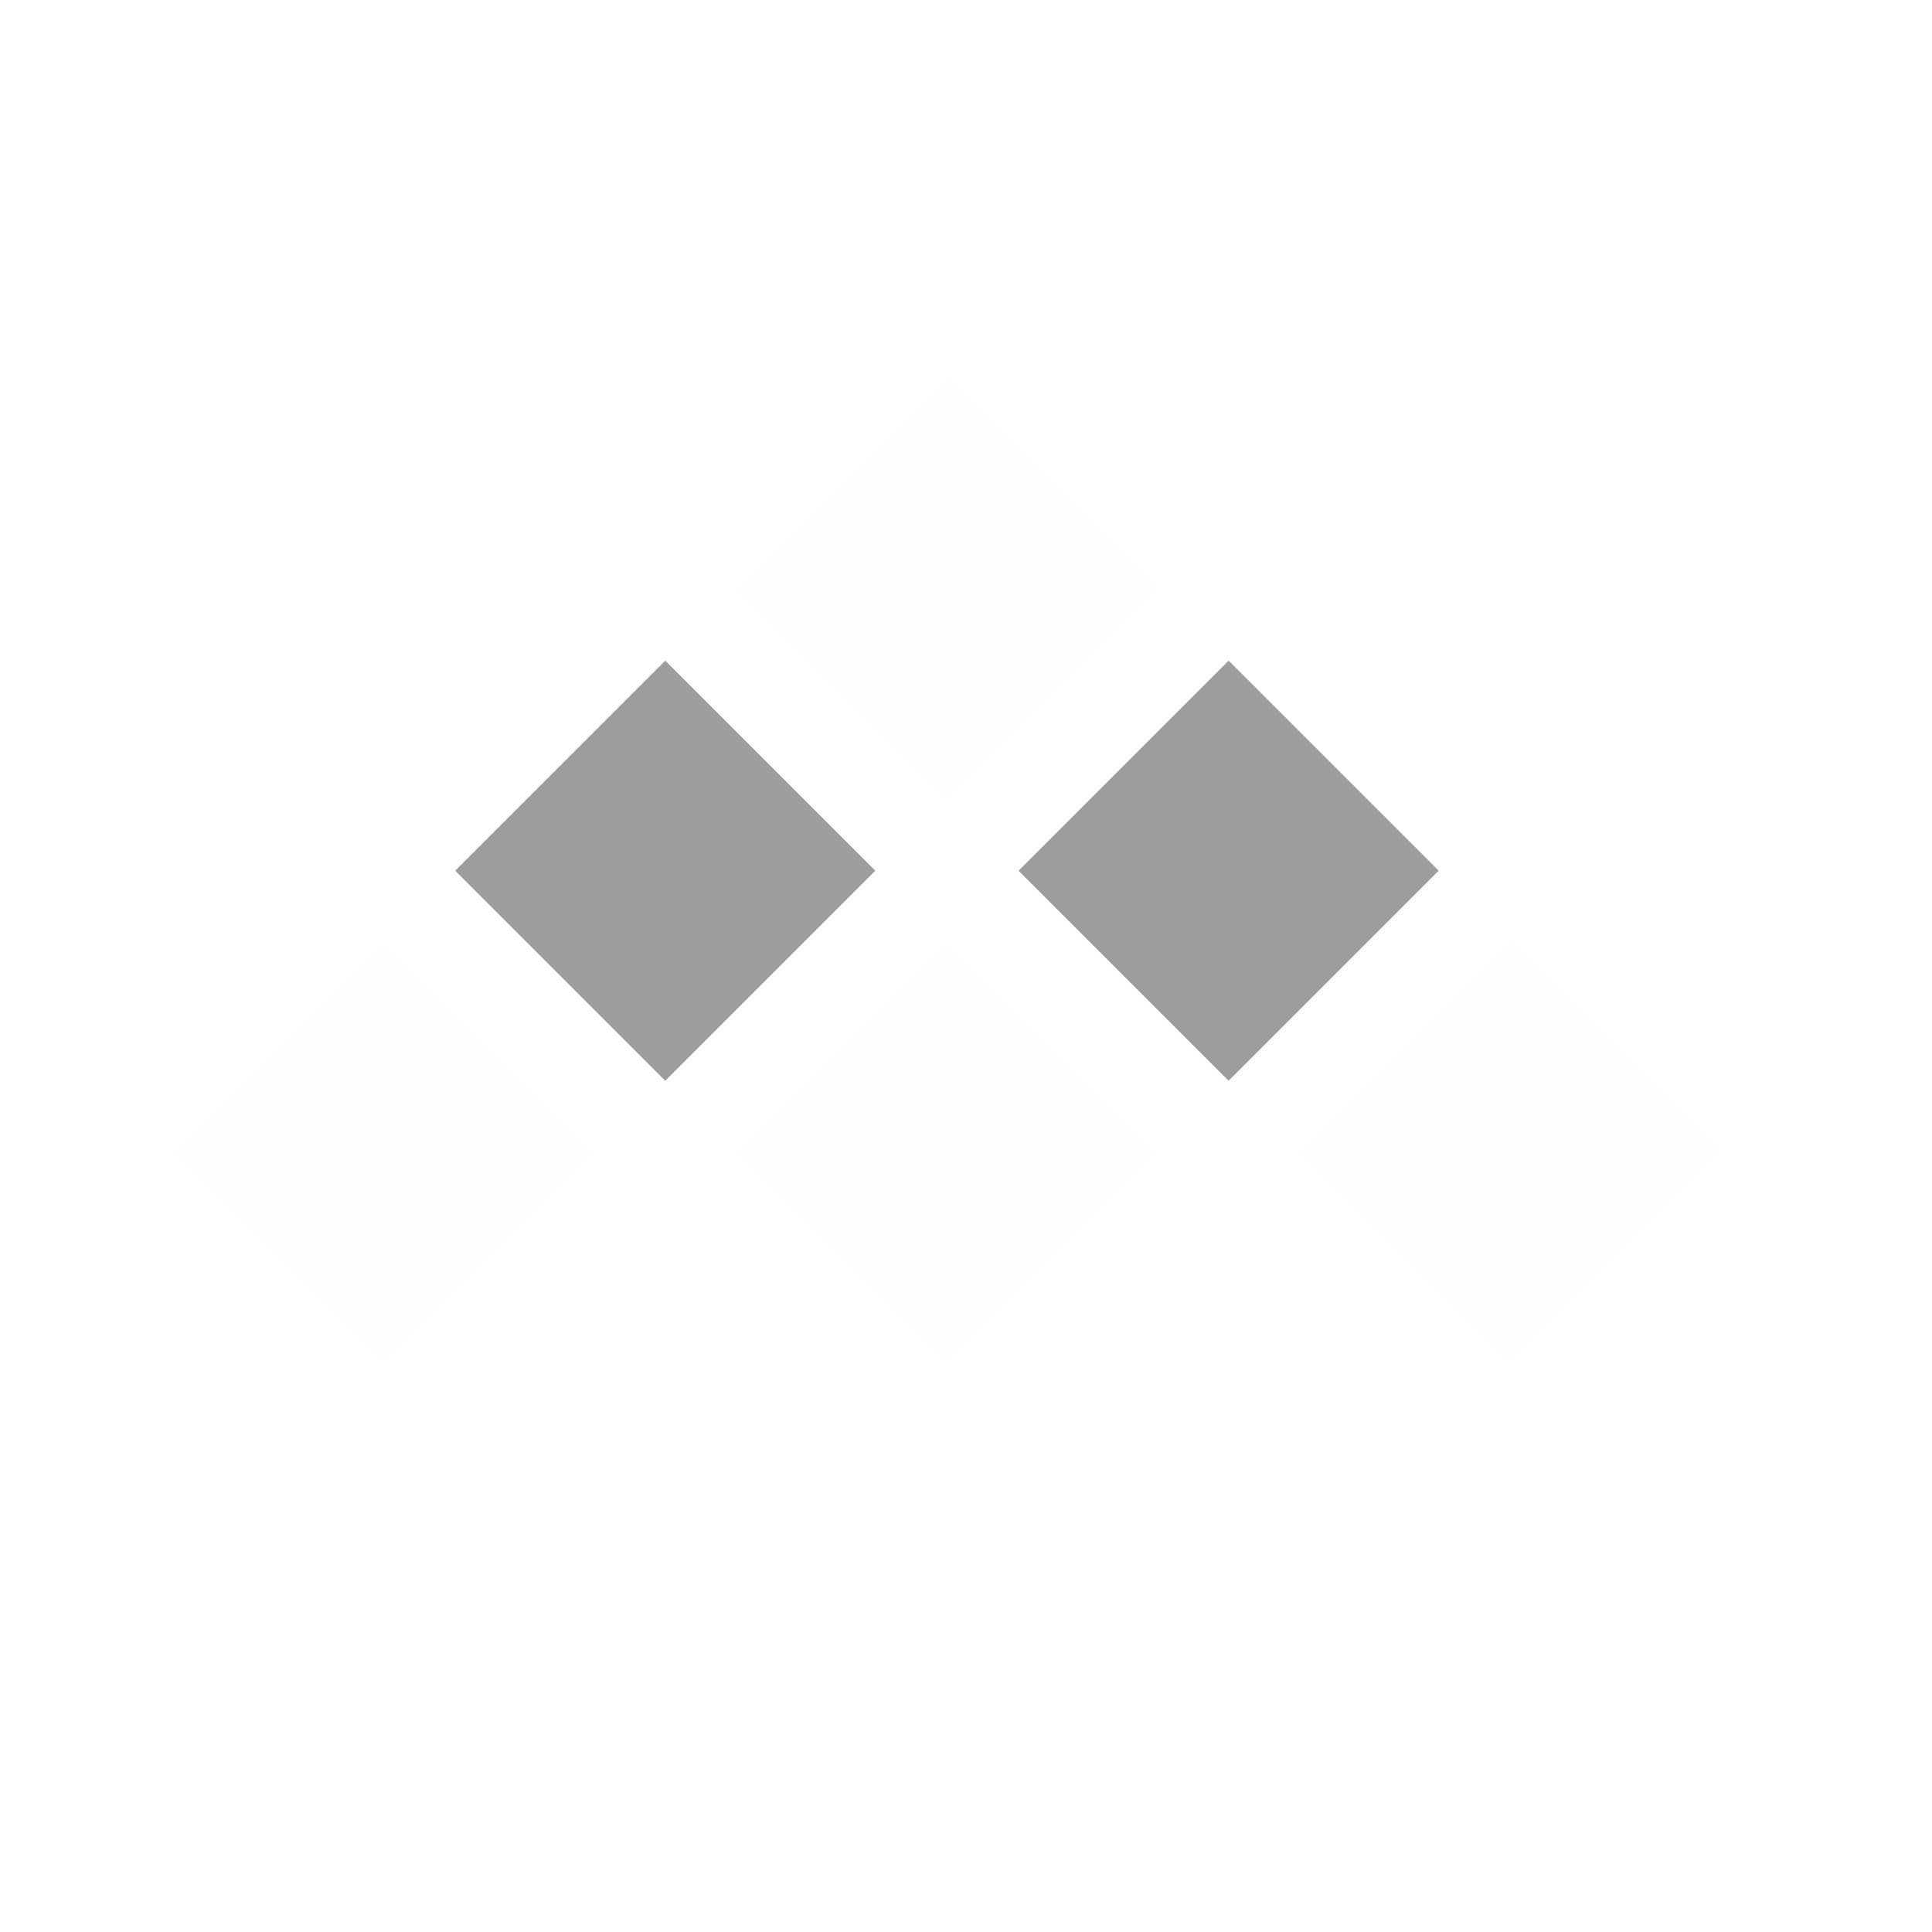
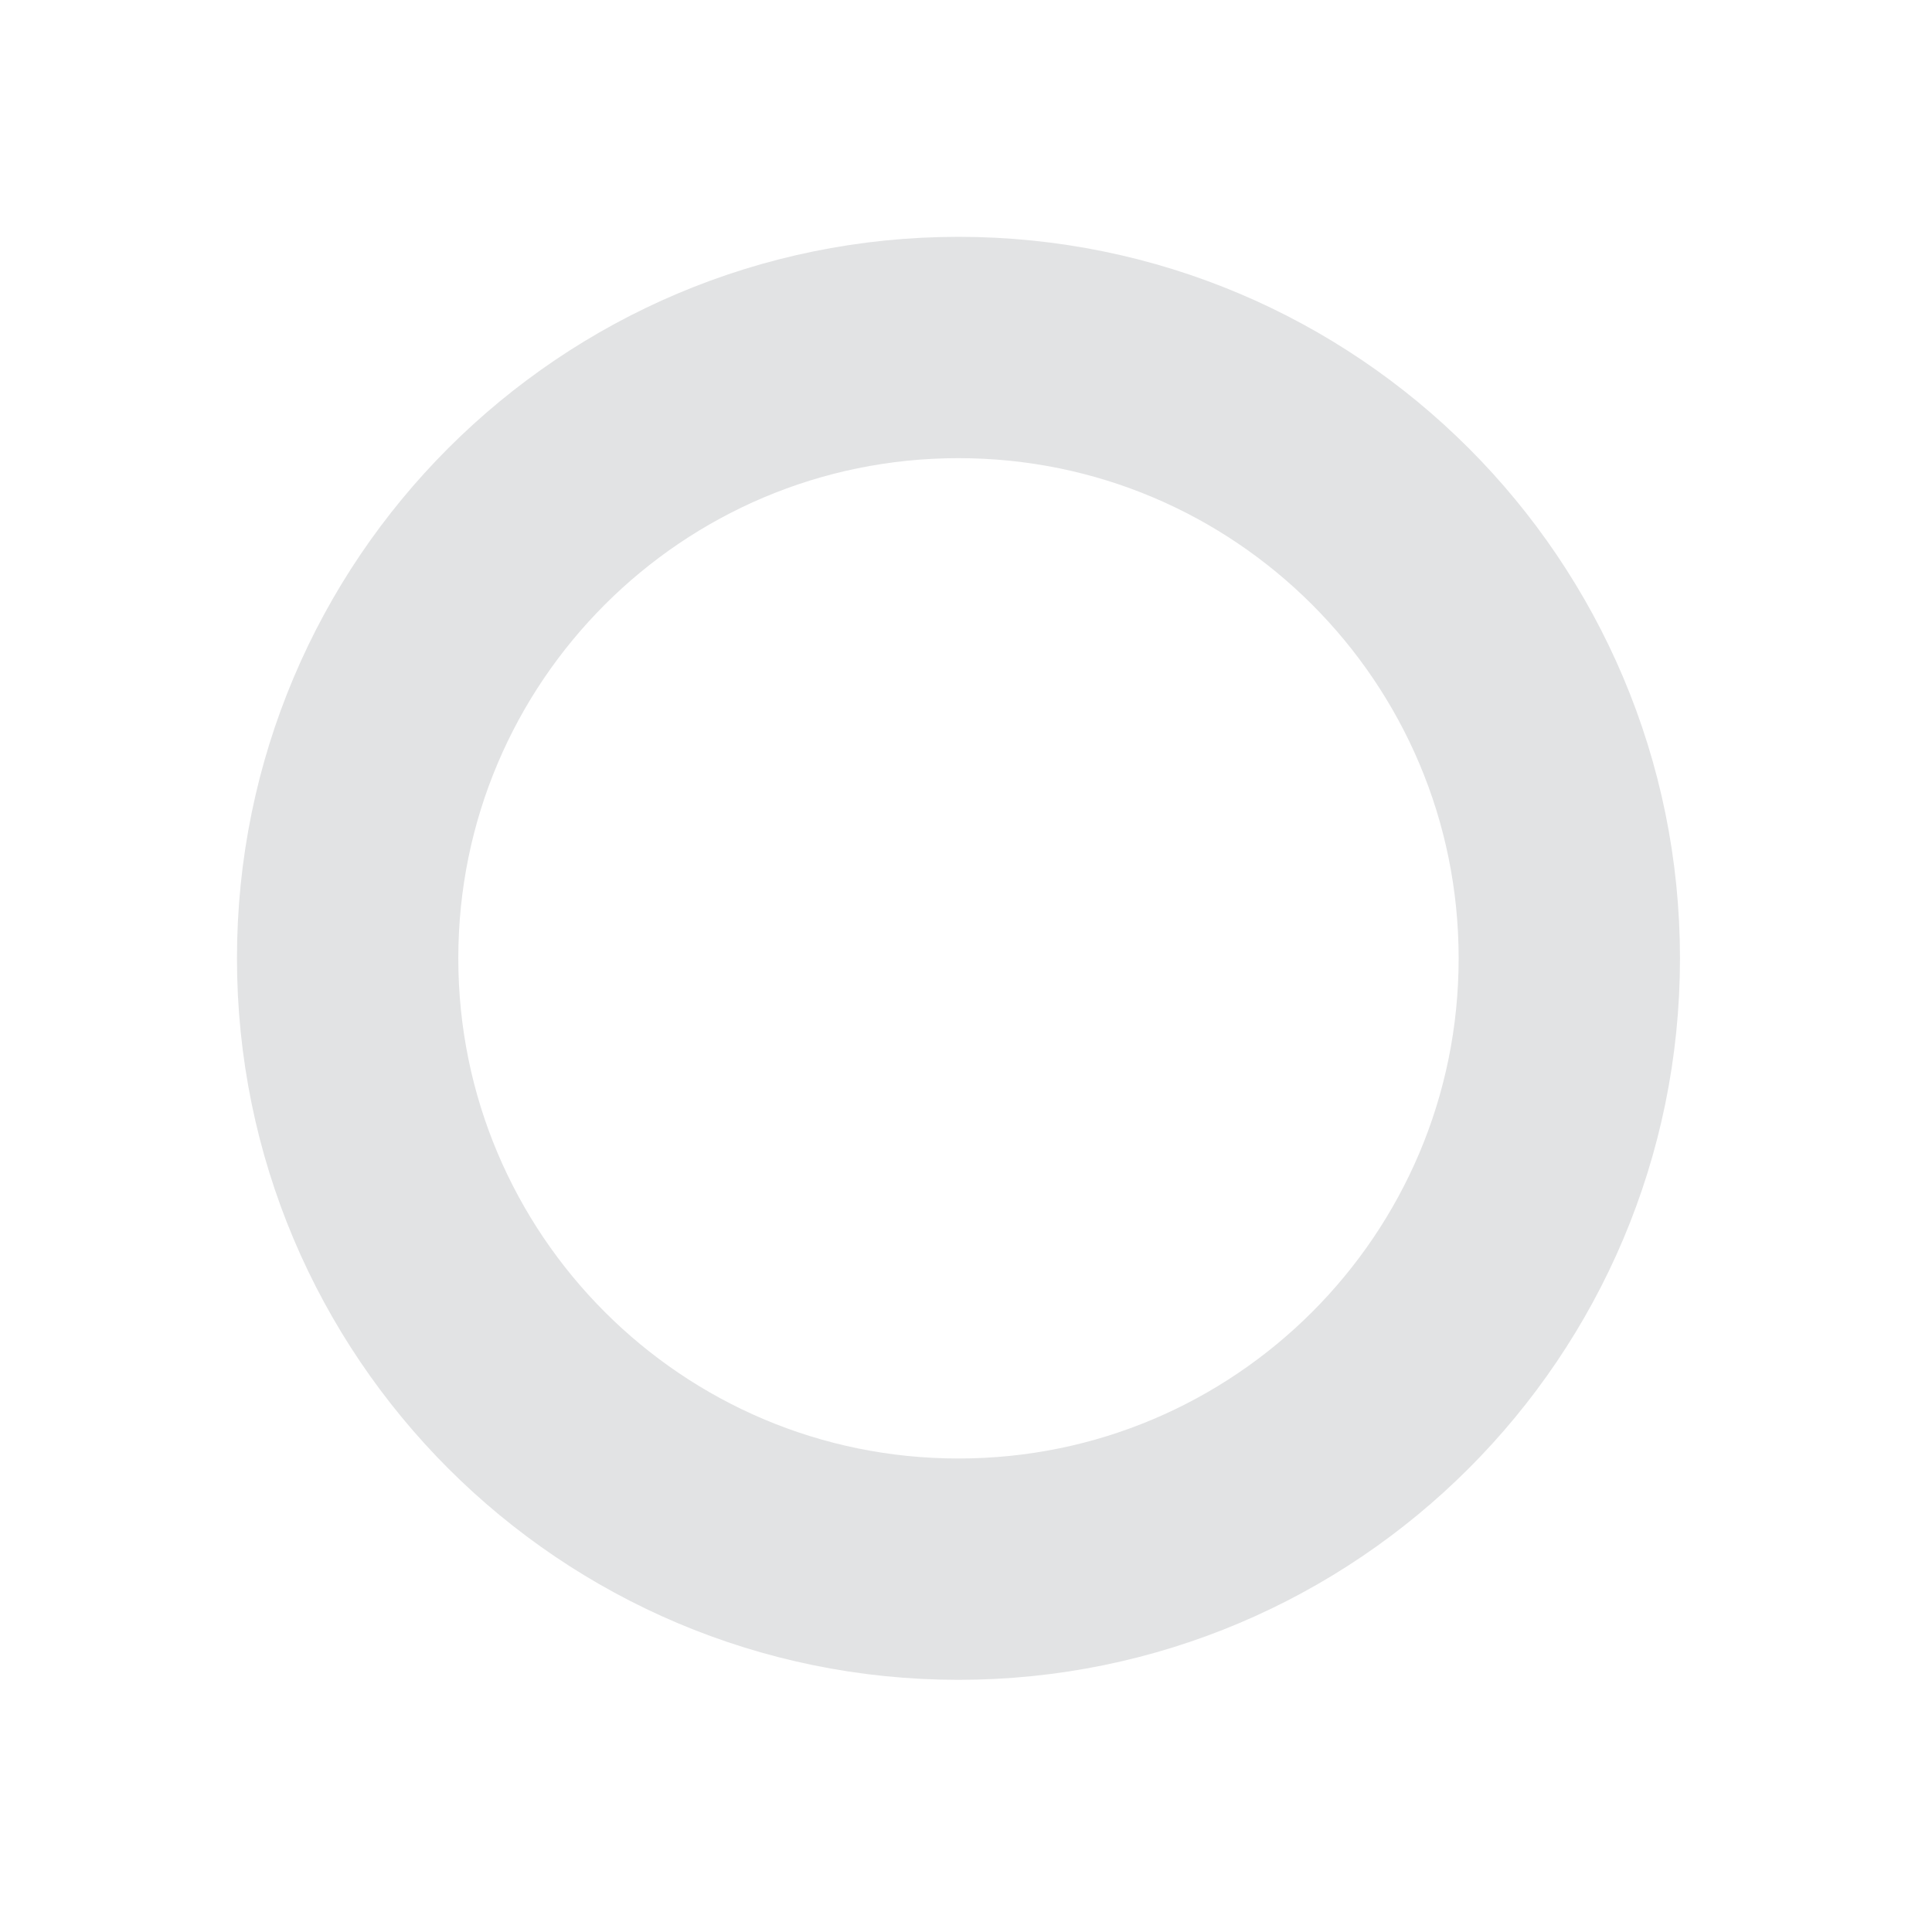
- <svg xmlns="http://www.w3.org/2000/svg" xmlns:ns1="http://www.openswatchbook.org/uri/2009/osb" xmlns:xlink="http://www.w3.org/1999/xlink" id="svg5048" width="128" height="128" viewBox="0 0 128 128" version="1.1">
-   <defs id="defs5050">
-     <linearGradient id="linearGradient4639" ns1:paint="solid">
-       <stop style="stop-color:#000000;stop-opacity:1;" offset="0" id="stop4637" />
-     </linearGradient>
-     <linearGradient id="linearGradient4633" ns1:paint="solid">
-       <stop style="stop-color:#9d9d9d;stop-opacity:1;" offset="0" id="stop4631" />
-     </linearGradient>
-     <linearGradient id="linearGradient4287" ns1:paint="solid">
-       <stop style="stop-color:#329c3e;stop-opacity:1;" offset="0" id="stop4285" />
-     </linearGradient>
-     <linearGradient id="linearGradient4281" ns1:paint="solid">
-       <stop style="stop-color:#27717f;stop-opacity:1;" offset="0" id="stop4279" />
-     </linearGradient>
-     <linearGradient id="White-4" ns1:paint="solid">
-       <stop id="stop9525" offset="0" stop-color="#fff" style="stop-color:#ff1fff;stop-opacity:1;" />
-     </linearGradient>
-     <style id="current-color-scheme" type="text/css">.ColorScheme-Text {
-         color:#31363b;
+ <svg xmlns="http://www.w3.org/2000/svg" width="32" height="32" viewBox="0 0 8.467 8.467" version="1.1" id="svg8">
+   <defs id="defs2">
+     <style id="current-color-scheme" type="text/css">
+       .ColorScheme-Text {
+         
      }
-       .ColorScheme-Background{
-         color:#eff0f1;
-       }
-       .ColorScheme-ViewText {
-         color:#31363b;
-       }
-       .ColorScheme-ViewBackground{
-         color:#fcfcfc;
-       }
-       .ColorScheme-ViewHover {
-         color:#3daee9;
-       }
-       .ColorScheme-ViewFocus{
-         color:#3daee9;
-       }
-       .ColorScheme-ButtonText {
-         color:#31363b;
-       }
-       .ColorScheme-ButtonBackground{
-         color:#eff0f1;
-       }
-       .ColorScheme-ButtonHover {
-         color:#3daee9;
-       }
-       .ColorScheme-ButtonFocus{
-         color:#3daee9;
-       }</style>
-     <linearGradient xlink:href="#linearGradient4633" id="linearGradient4635" x1="-87.037" y1="-7.639" x2="-63.037" y2="-7.639" gradientUnits="userSpaceOnUse" />
-     <linearGradient xlink:href="#linearGradient4633" id="linearGradient4641" x1="-54.85" y1="24.549" x2="-30.85" y2="24.549" gradientUnits="userSpaceOnUse" />
+       </style>
+     <marker orient="auto" refY="0.0" refX="0.0" id="Arrow1Lend" style="overflow:visible;">
+       <path id="path824" d="M 0.0,0.0 L 5.0,-5.0 L -12.5,0.0 L 5.0,5.0 L 0.0,0.0 z " style="fill-rule:evenodd;stroke:#000000;stroke-width:1pt;stroke-opacity:1;fill:#000000;fill-opacity:1" transform="scale(0.8) rotate(180) translate(12.5,0)" />
+     </marker>
  </defs>
-   <text xml:space="preserve" style="font-style:normal;font-variant:normal;font-weight:bold;font-stretch:normal;font-size:37.333px;line-height:25px;font-family:'Source Serif Pro';-inkscape-font-specification:'Source Serif Pro Bold';text-align:start;letter-spacing:0px;word-spacing:0px;writing-mode:lr-tb;text-anchor:start;fill:#000000;fill-opacity:1;stroke:none;stroke-width:1px;stroke-linecap:butt;stroke-linejoin:miter;stroke-opacity:1" x="154.036" y="-74.54" id="text4868">
-     <tspan id="tspan4866" x="154.036" y="-53.453" />
-   </text>
-   <text xml:space="preserve" style="font-style:normal;font-variant:normal;font-weight:300;font-stretch:normal;font-size:37.333px;line-height:25px;font-family:'WeblySleek UI';-inkscape-font-specification:'WeblySleek UI Light';text-align:start;letter-spacing:0px;word-spacing:0px;writing-mode:lr-tb;text-anchor:start;fill:#000000;fill-opacity:1;stroke:none;stroke-width:1px;stroke-linecap:butt;stroke-linejoin:miter;stroke-opacity:1" x="147.239" y="55.754" id="text4269">
-     <tspan id="tspan4267" x="147.239" y="77.952" />
-   </text>
-   <text xml:space="preserve" style="font-style:normal;font-variant:normal;font-weight:normal;font-stretch:normal;font-size:37.333px;line-height:25px;font-family:'Source Serif Pro';-inkscape-font-specification:'Source Serif Pro';text-align:start;letter-spacing:0px;word-spacing:0px;writing-mode:lr-tb;text-anchor:start;fill:#000000;fill-opacity:1;stroke:none;stroke-width:1px;stroke-linecap:butt;stroke-linejoin:miter;stroke-opacity:1" x="142.322" y="94.654" id="text4273">
-     <tspan id="tspan4271" x="142.322" y="115.741" />
-   </text>
-   <g id="g5188" transform="translate(135.7365,33.68584)">
-     <g id="start-here-kde">
-       <rect y="-40" x="-136.999" height="128" width="128" id="rect899" style="opacity:1;fill:none;fill-opacity:0.223;fill-rule:nonzero;stroke:none;stroke-width:13.897;stroke-linecap:round;stroke-miterlimit:4;stroke-dasharray:none;stroke-dashoffset:0;stroke-opacity:1" />
-       <g transform="matrix(0.5798038,-0.5798038,0.5798038,0.5798038,-43.72612,-15.078)" id="g897">
-         <rect d="m -51.848,14.714 c 8.376,0.47 17.354,1.111 25.883,2.322 -0.65,7.9 -1.249,14.244 -2.056,22.095 -8.312,-0.997 -17.1,-1.439 -25.282,-1.734 0.5,-7.629 0.991,-15.181 1.456,-22.683 z" style="opacity:1;fill:url(#linearGradient4641);fill-opacity:1;fill-rule:nonzero;stroke:none;stroke-width:24.949;stroke-linecap:round;stroke-miterlimit:4;stroke-dasharray:none;stroke-dashoffset:0;stroke-opacity:1" id="rect855" width="24" height="24" x="-54.85" y="12.549" />
-         <rect d="m -119.095,-19.616 c 8.367,0.221 17.617,0.908 25.932,1.527 -0.579,7.39 -0.829,15.423 -1.014,22.948 -8.172,-0.372 -16.927,-0.689 -25.04,-0.486 -0.065,-7.747 -0.128,-16.253 0.122,-23.99 z" y="-19.639" x="-119.224" height="24" width="24" id="rect857" style="opacity:1;fill:#fdfeff;fill-opacity:1;fill-rule:nonzero;stroke:none;stroke-width:24.949;stroke-linecap:round;stroke-miterlimit:4;stroke-dasharray:none;stroke-dashoffset:0;stroke-opacity:1" />
-         <rect d="m -84.337,-17.435 c 9.622,0.7 16.259,1.115 25.916,1.673 -0.801,7.198 -1.301,15.02 -1.721,22.328 -1.188,-0.062 -24.383,-1.237 -25.44,-1.291 0.255,-7.461 0.586,-15.399 1.245,-22.711 z" style="opacity:1;fill:url(#linearGradient4635);fill-opacity:1;fill-rule:nonzero;stroke:none;stroke-width:24.949;stroke-linecap:round;stroke-miterlimit:4;stroke-dasharray:none;stroke-dashoffset:0;stroke-opacity:1" id="rect859" width="24" height="24" x="-87.037" y="-19.639" />
-         <rect d="m -85.833,13.128 c 5.28,0.227 19.837,0.877 25.263,1.137 -0.411,7.545 -0.837,15.158 -1.264,22.861 -4.426,-0.126 -20.437,-0.545 -24.724,-0.651 0.244,-7.87 0.489,-15.648 0.725,-23.347 z" y="12.549" x="-87.037" height="24" width="24" id="rect861" style="opacity:1;fill:#fdfeff;fill-opacity:1;fill-rule:nonzero;stroke:none;stroke-width:24.949;stroke-linecap:round;stroke-miterlimit:4;stroke-dasharray:none;stroke-dashoffset:0;stroke-opacity:1" />
-         <rect d="m -49.548,-15.245 c 8.466,0.507 17.604,1.118 26.133,2.227 -0.782,7.219 -1.391,15.383 -1.945,22.469 -8.562,-1.229 -17.591,-1.896 -26.009,-2.399 0.464,-7.264 1.002,-15.104 1.821,-22.298 z" y="-19.639" x="-54.85" height="24" width="24" id="rect865" style="opacity:1;fill:#fdfeff;fill-opacity:1;fill-rule:nonzero;stroke:none;stroke-width:24.949;stroke-linecap:round;stroke-miterlimit:4;stroke-dasharray:none;stroke-dashoffset:0;stroke-opacity:1" />
-         <rect d="m -53.805,45.232 c 8.094,0.211 16.805,0.545 25.004,1.417 -0.741,7.137 -1.536,14.912 -1.93,22.111 -7.732,-0.364 -16.237,-0.271 -23.991,-0.175 0.022,-7.721 0.455,-15.843 0.917,-23.353 z" y="44.736" x="-54.85" height="24" width="24" id="rect867" style="opacity:1;fill:#fdfeff;fill-opacity:1;fill-rule:nonzero;stroke:none;stroke-width:24.949;stroke-linecap:round;stroke-miterlimit:4;stroke-dasharray:none;stroke-dashoffset:0;stroke-opacity:1" />
-       </g>
+   <g id="layer1" transform="translate(0,-288.5333)">
+     <g id="start-here-kde" transform="translate(-1.124479,-1.289844)">
+       <rect y="289.79" x="1.091" height="8.467" width="8.467" id="rect835" style="opacity:0.87;fill:none;fill-opacity:0.813;fill-rule:nonzero;stroke:none;stroke-width:0.889;stroke-linecap:square;stroke-linejoin:round;stroke-miterlimit:4;stroke-dasharray:none;stroke-dashoffset:0;stroke-opacity:0.831" />
+       <circle r="2.677" cy="294.023" cx="5.325" id="path845" style="opacity:1;fill:none;fill-opacity:0.909;fill-rule:nonzero;stroke:#e2e3e4;stroke-width:0.97;stroke-linecap:square;stroke-linejoin:round;stroke-miterlimit:4;stroke-dasharray:none;stroke-dashoffset:0;stroke-opacity:1" />
    </g>
  </g>
</svg>
